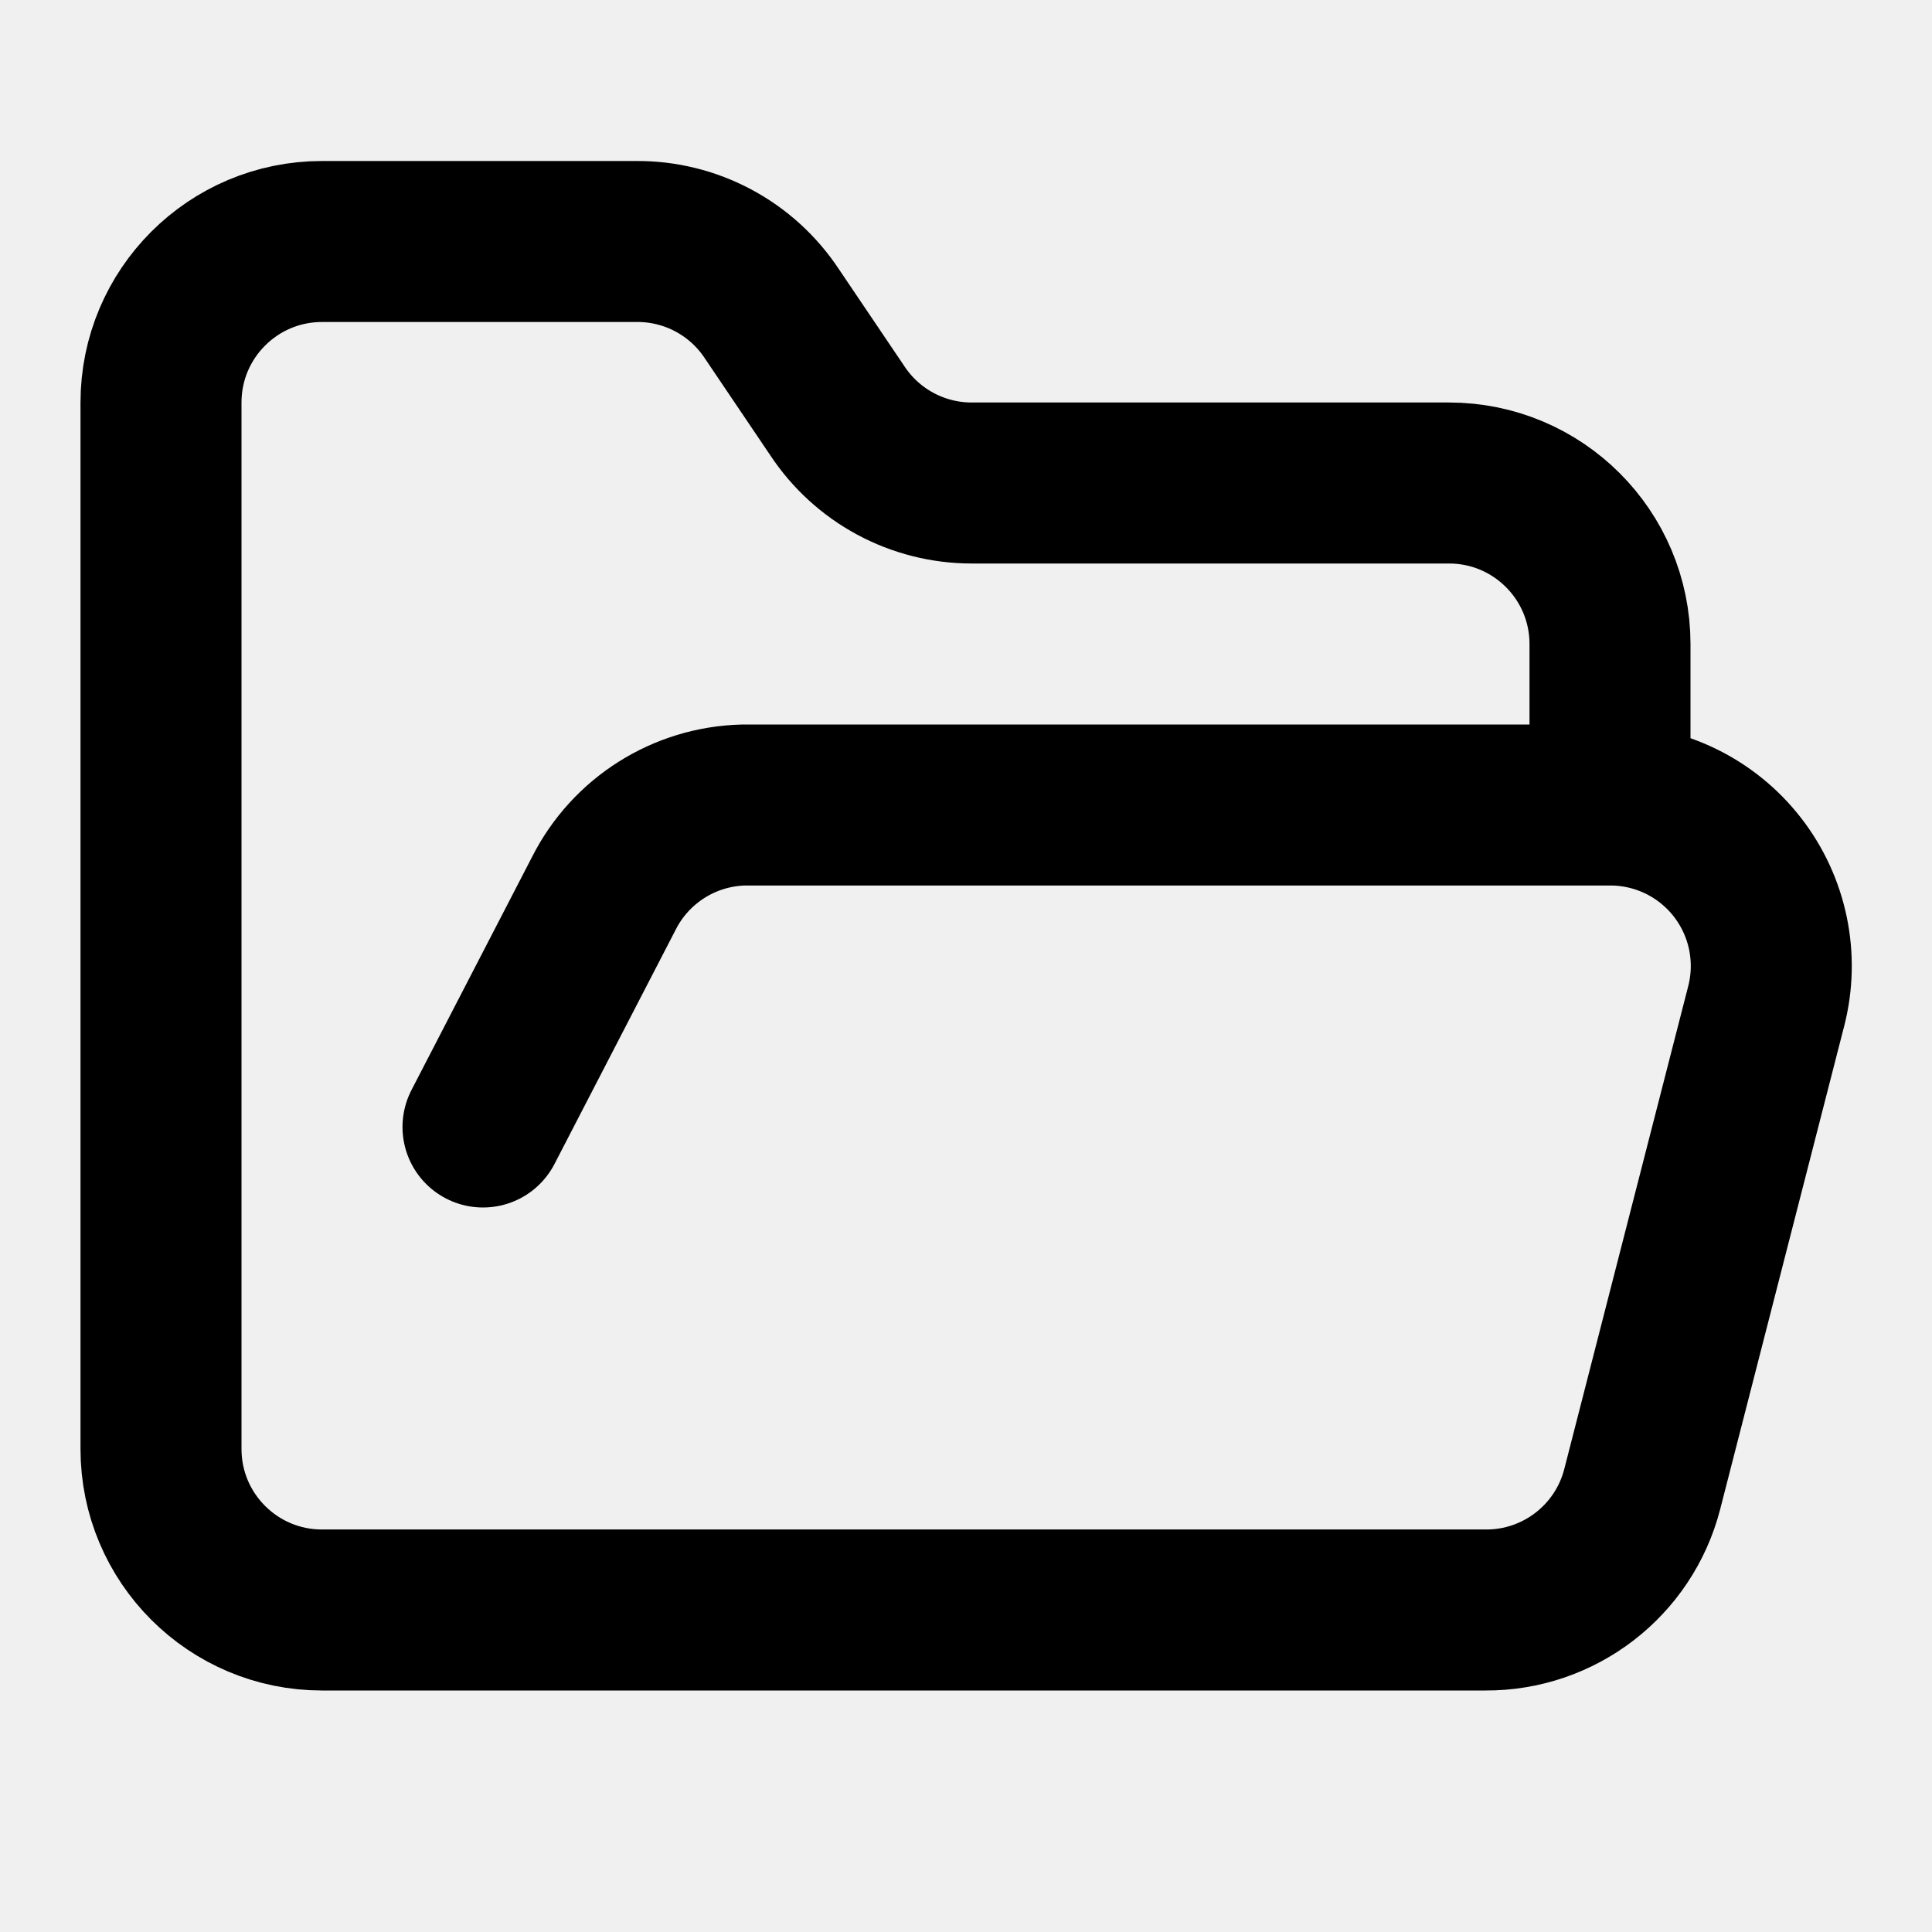
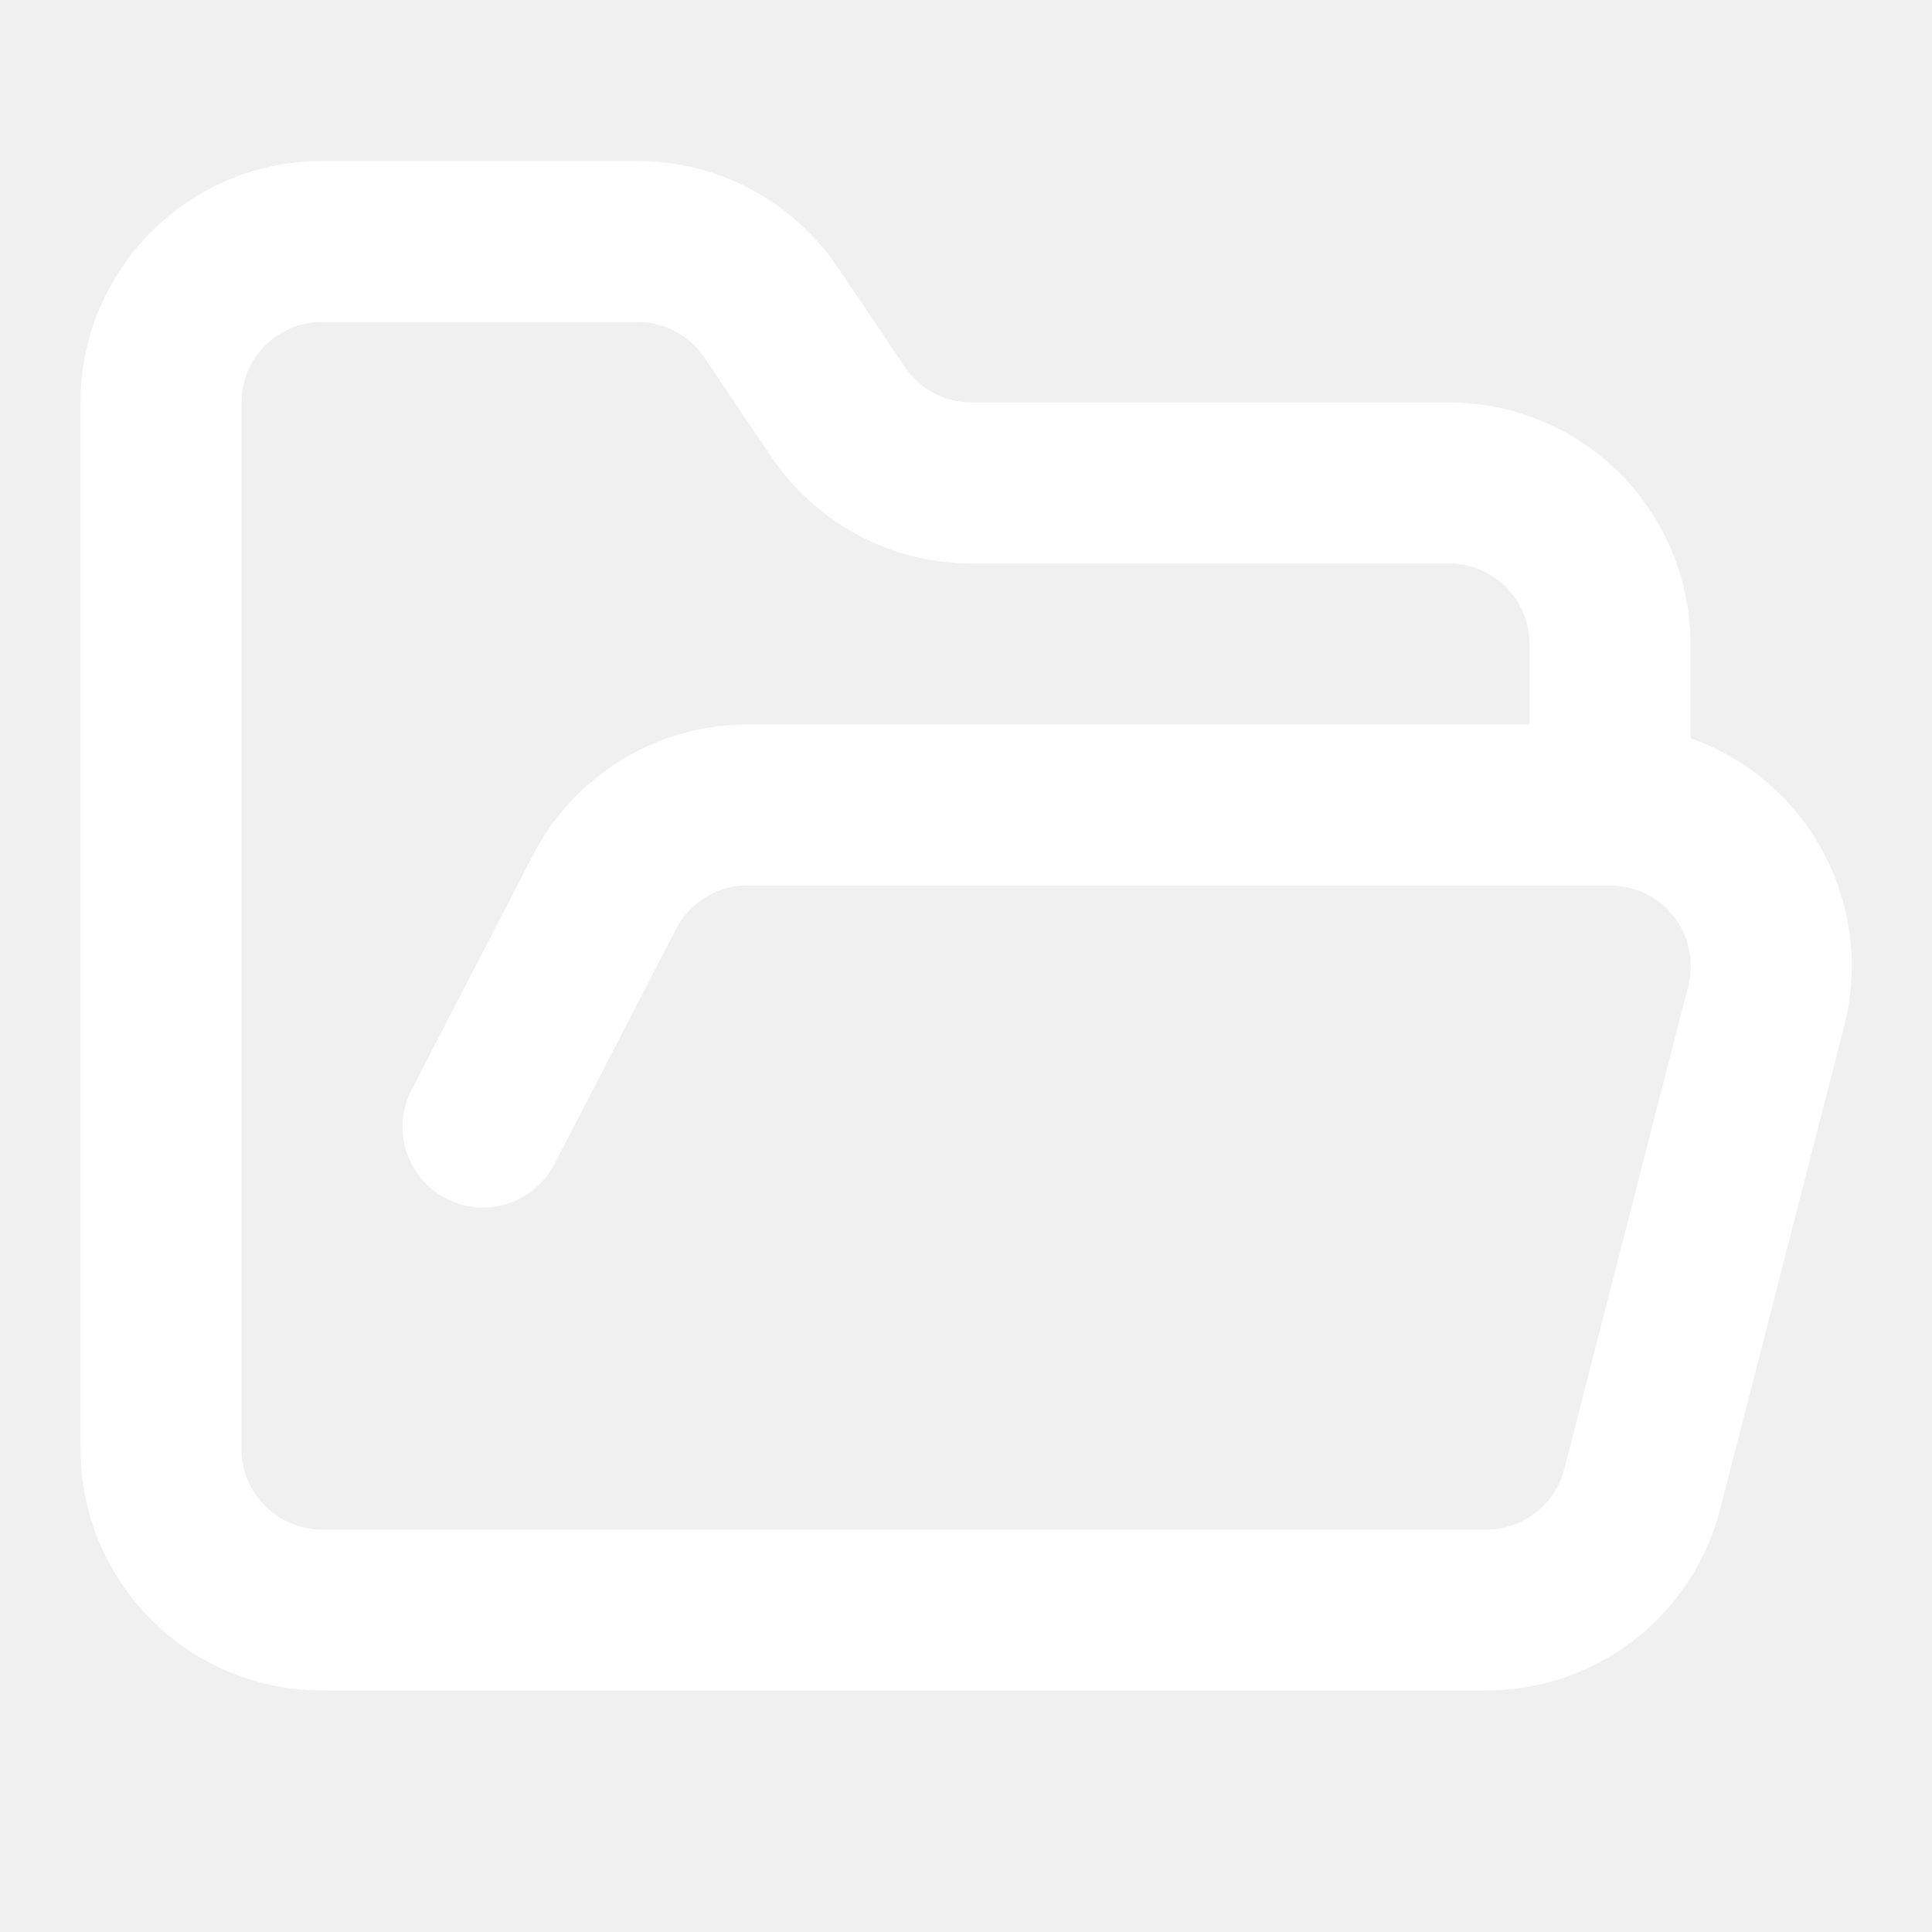
- <svg xmlns="http://www.w3.org/2000/svg" width="24" height="24" viewBox="0 0 24 24" fill="none" stroke="currentColor" stroke-width="2" stroke-linecap="round" stroke-linejoin="round" class="lucide lucide-folder-open-icon lucide-folder-open">
+ <svg xmlns="http://www.w3.org/2000/svg" width="24" height="24" viewBox="0 0 24 24" fill="none" stroke="white" stroke-width="2" stroke-linecap="round" stroke-linejoin="round" class="lucide lucide-folder-open-icon lucide-folder-open">
  <path d="m6 14 1.5-2.9A2 2 0 0 1 9.24 10H20a2 2 0 0 1 1.94 2.5l-1.54 6a2 2 0 0 1-1.95 1.5H4a2 2 0 0 1-2-2V5a2 2 0 0 1 2-2h3.9a2 2 0 0 1 1.69.9l.81 1.2a2 2 0 0 0 1.67.9H18a2 2 0 0 1 2 2v2" />
</svg>
